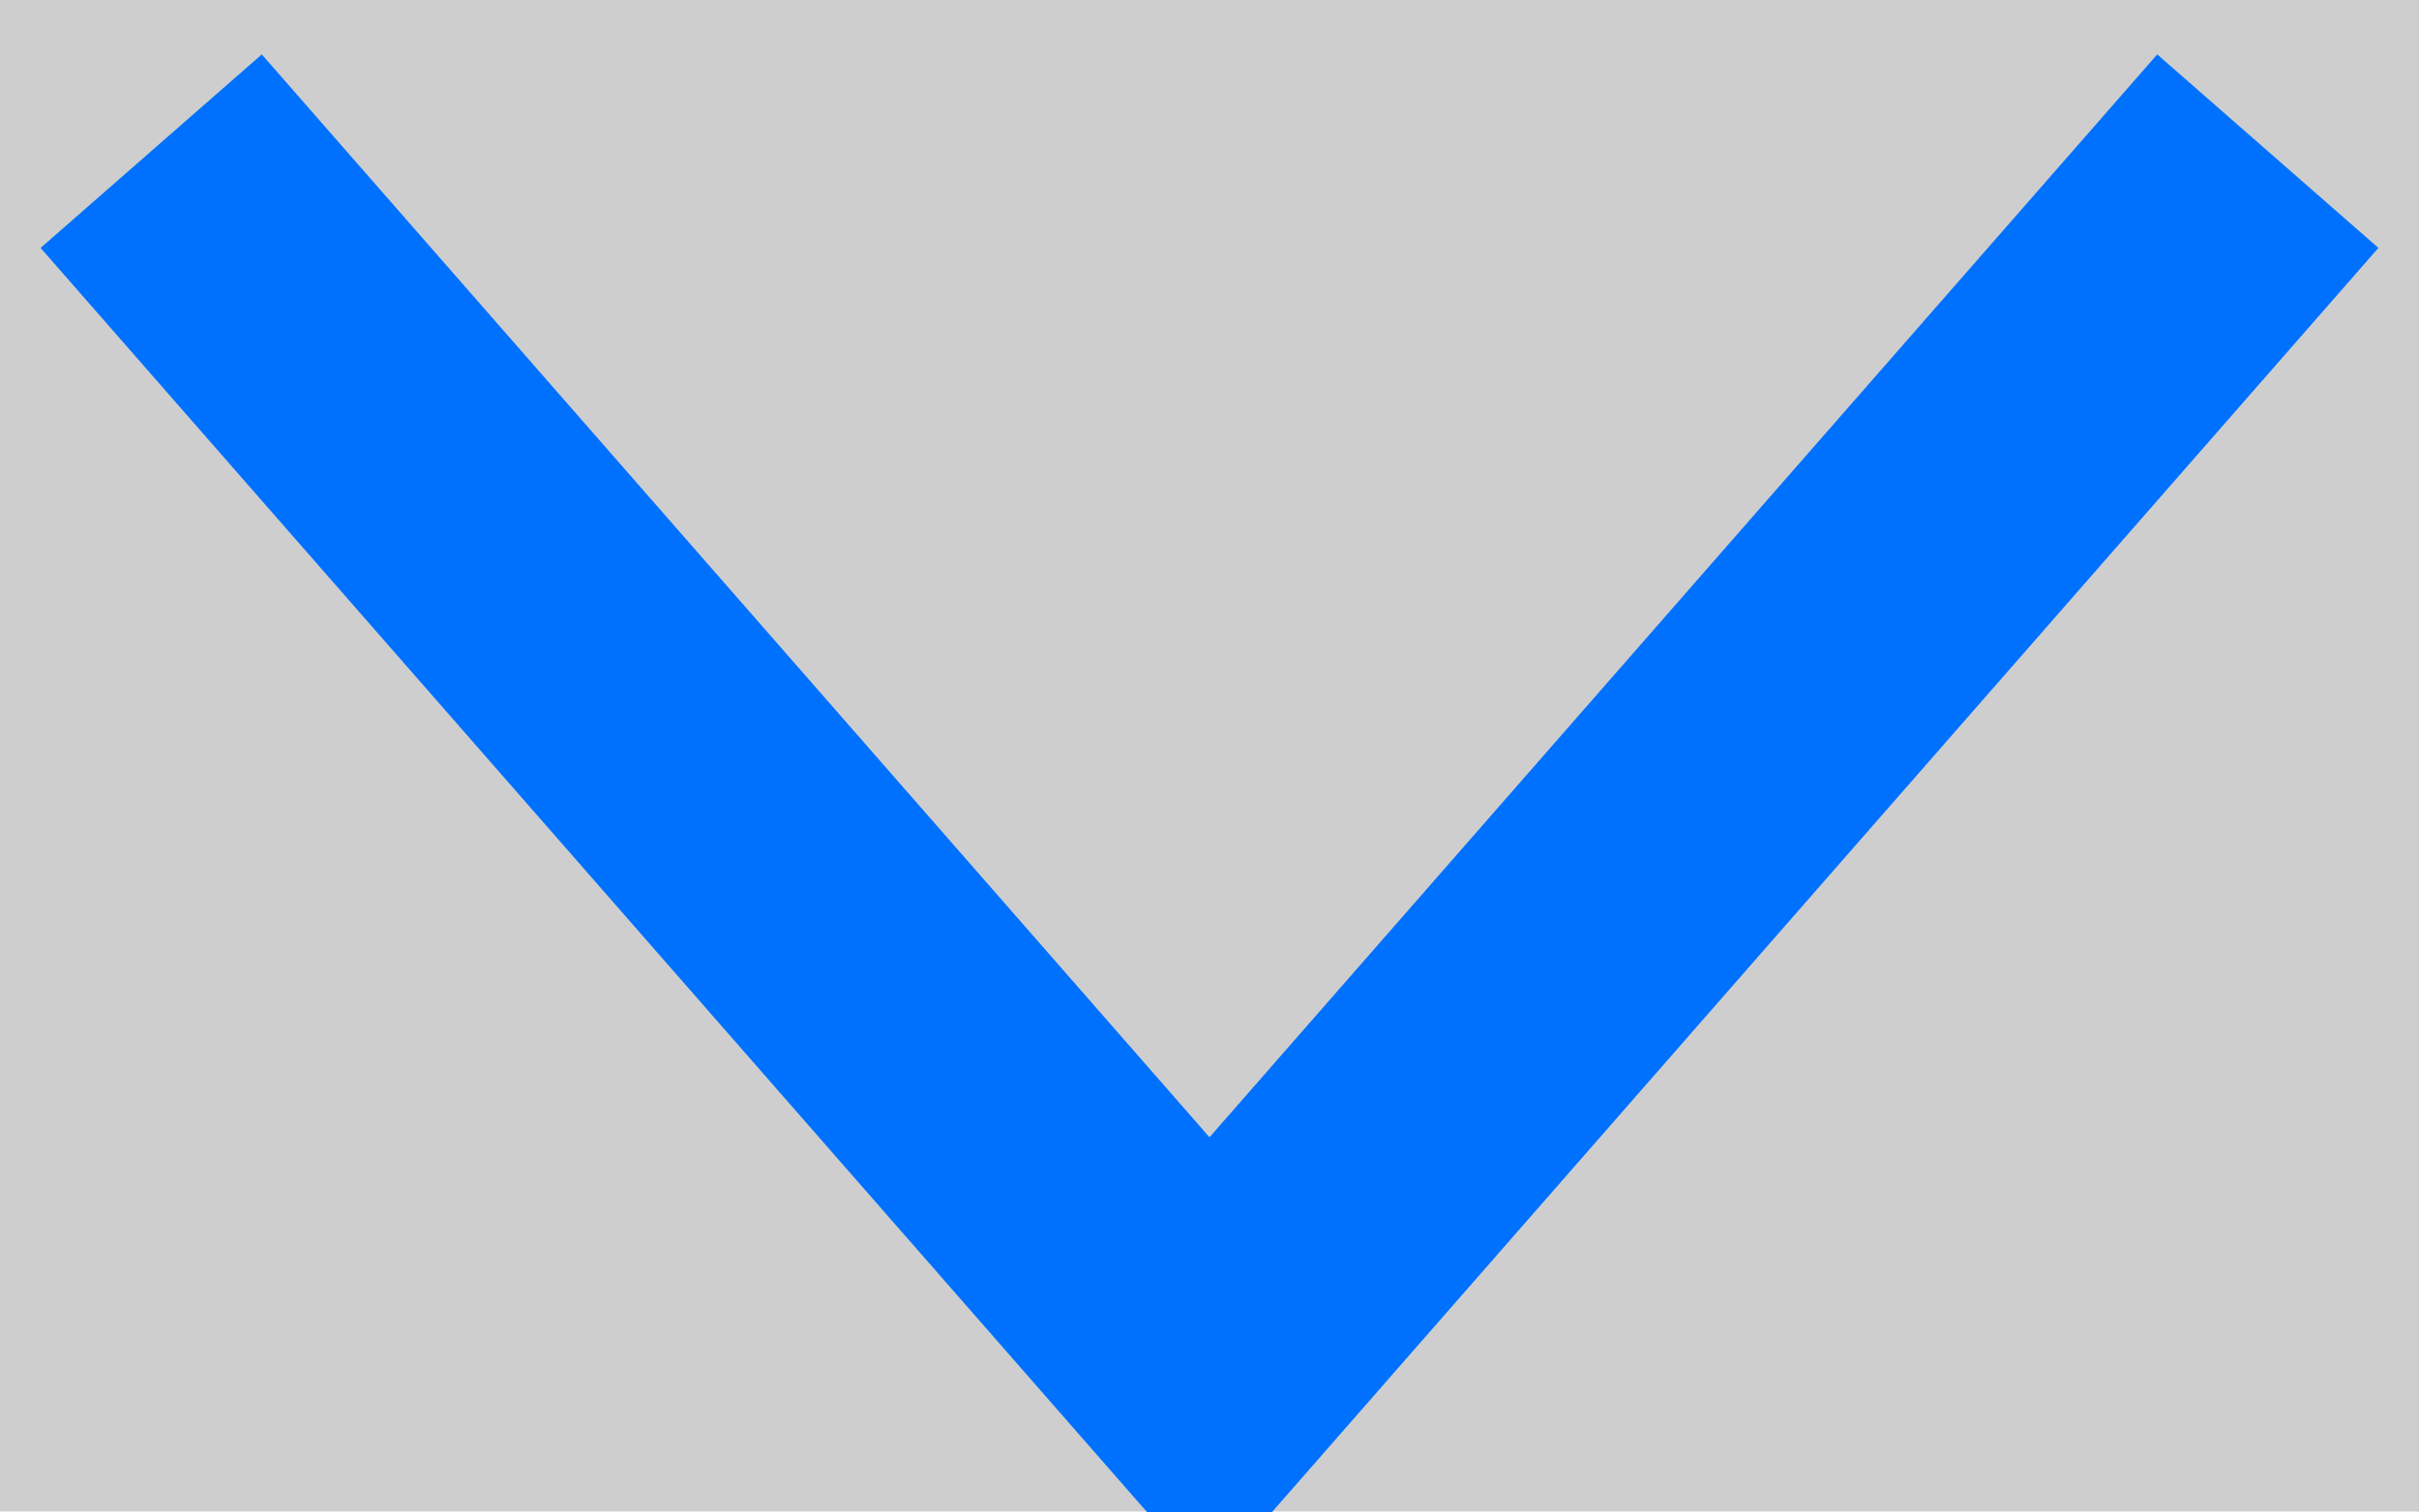
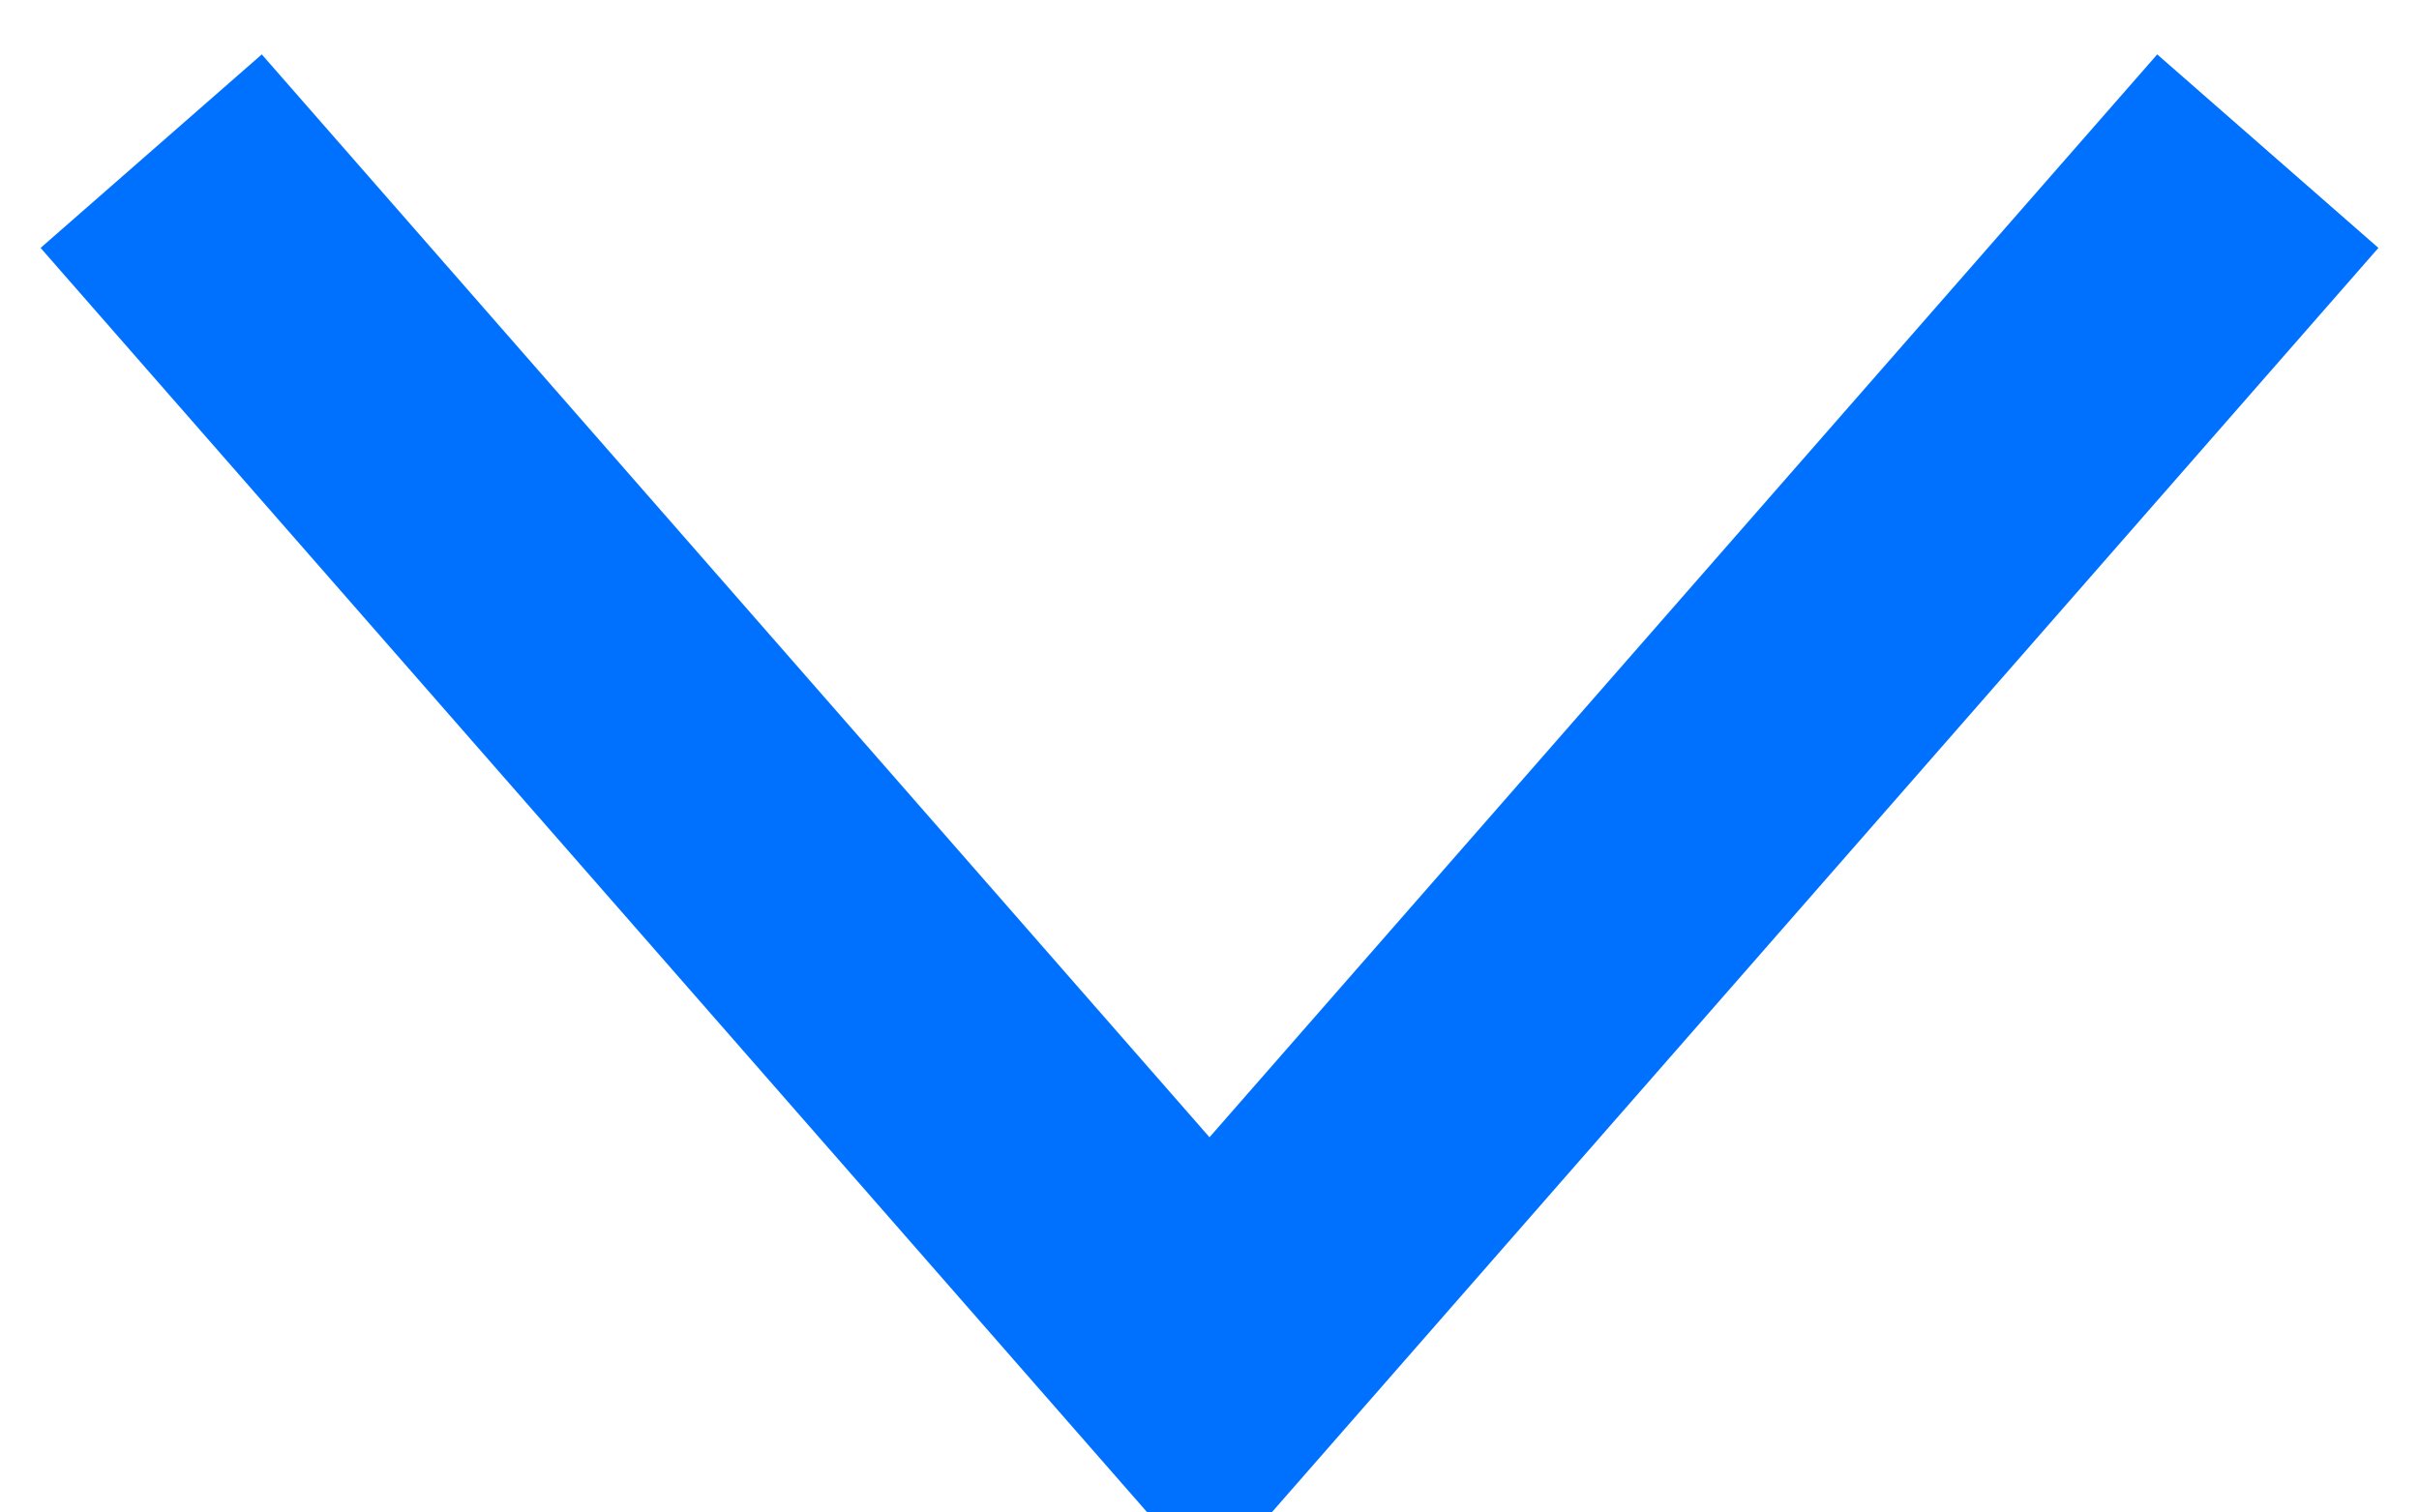
- <svg xmlns="http://www.w3.org/2000/svg" width="8" height="5" viewBox="0 0 8 5">
-   <g fill="none" fill-rule="evenodd">
-     <path fill="#CECECE" d="M0 0h8v5H0z" />
-     <path stroke="#0071FF" stroke-width=".972" d="M7.5.5L4 4.5.5.5" />
+ <svg xmlns="http://www.w3.org/2000/svg" width="8px" height="5px" viewBox="0 0 8 5" version="1.1">
+   <defs />
+   <g id="Page-1" stroke="none" stroke-width="1" fill="none" fill-rule="evenodd">
+     <g id="down" stroke="#0071FF" stroke-width="0.972">
+       <polyline id="Shape" points="7.5 0.5 4 4.5 0.5 0.5" />
+     </g>
  </g>
</svg>
